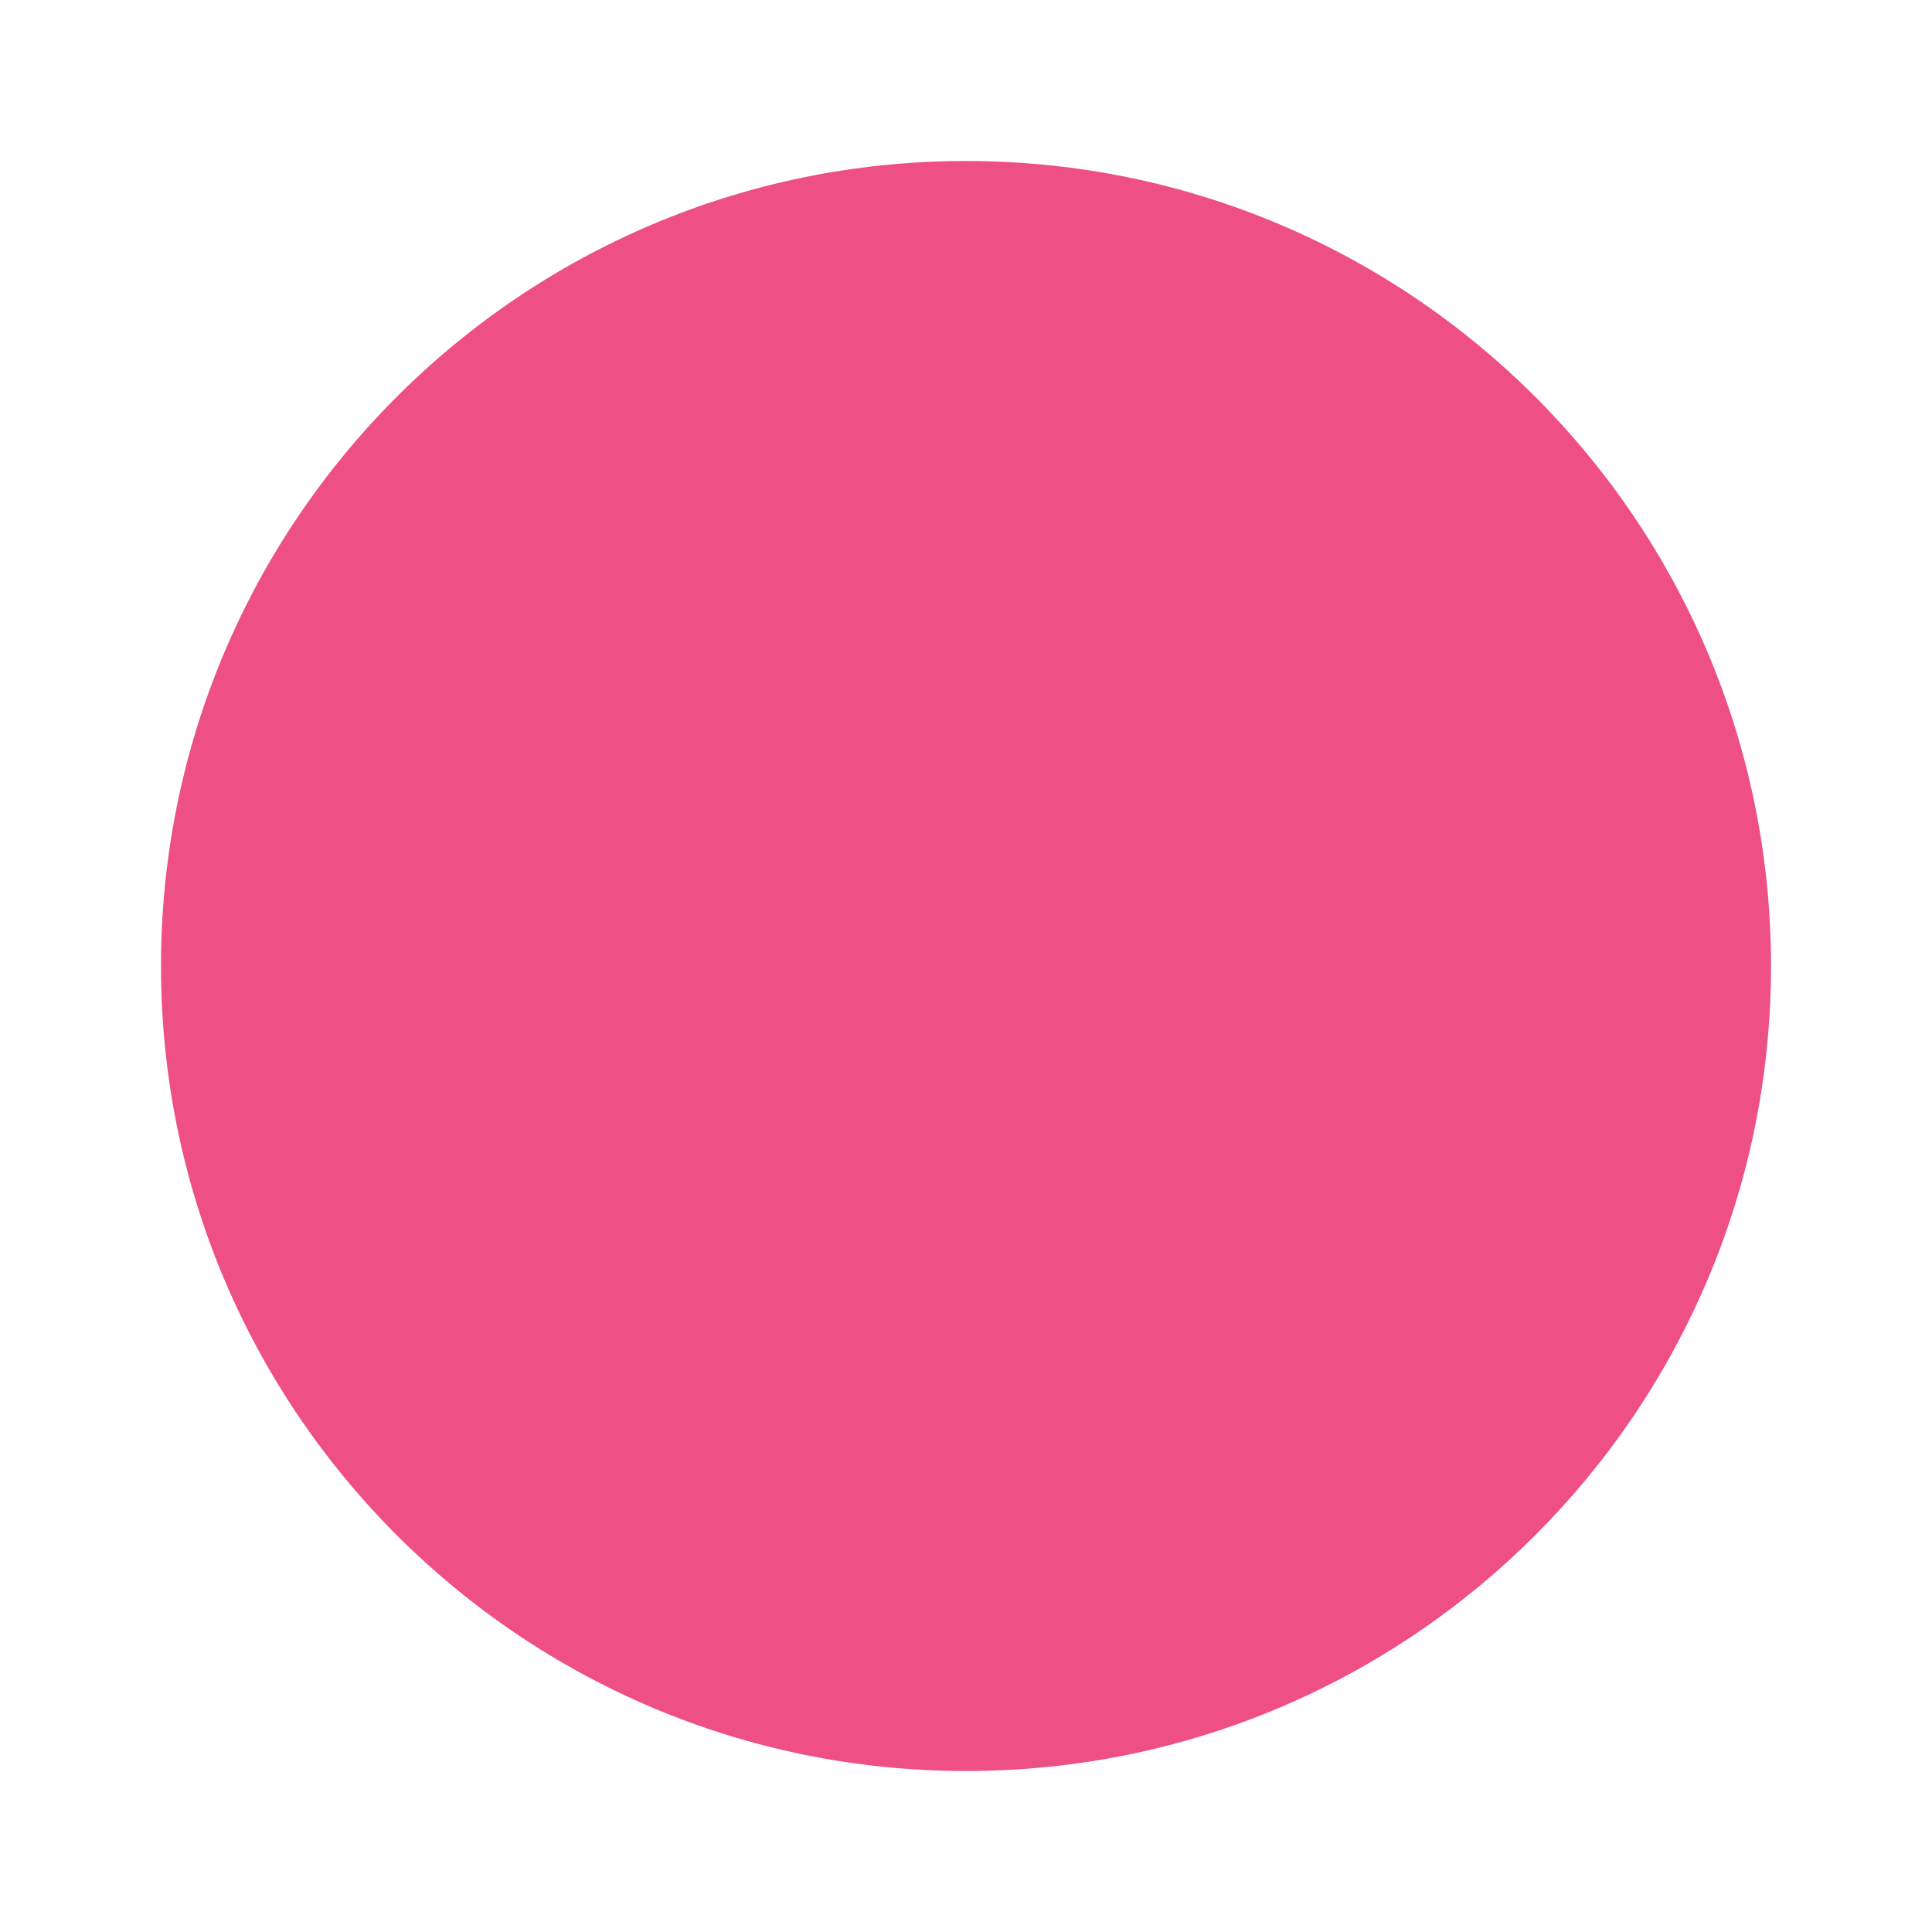
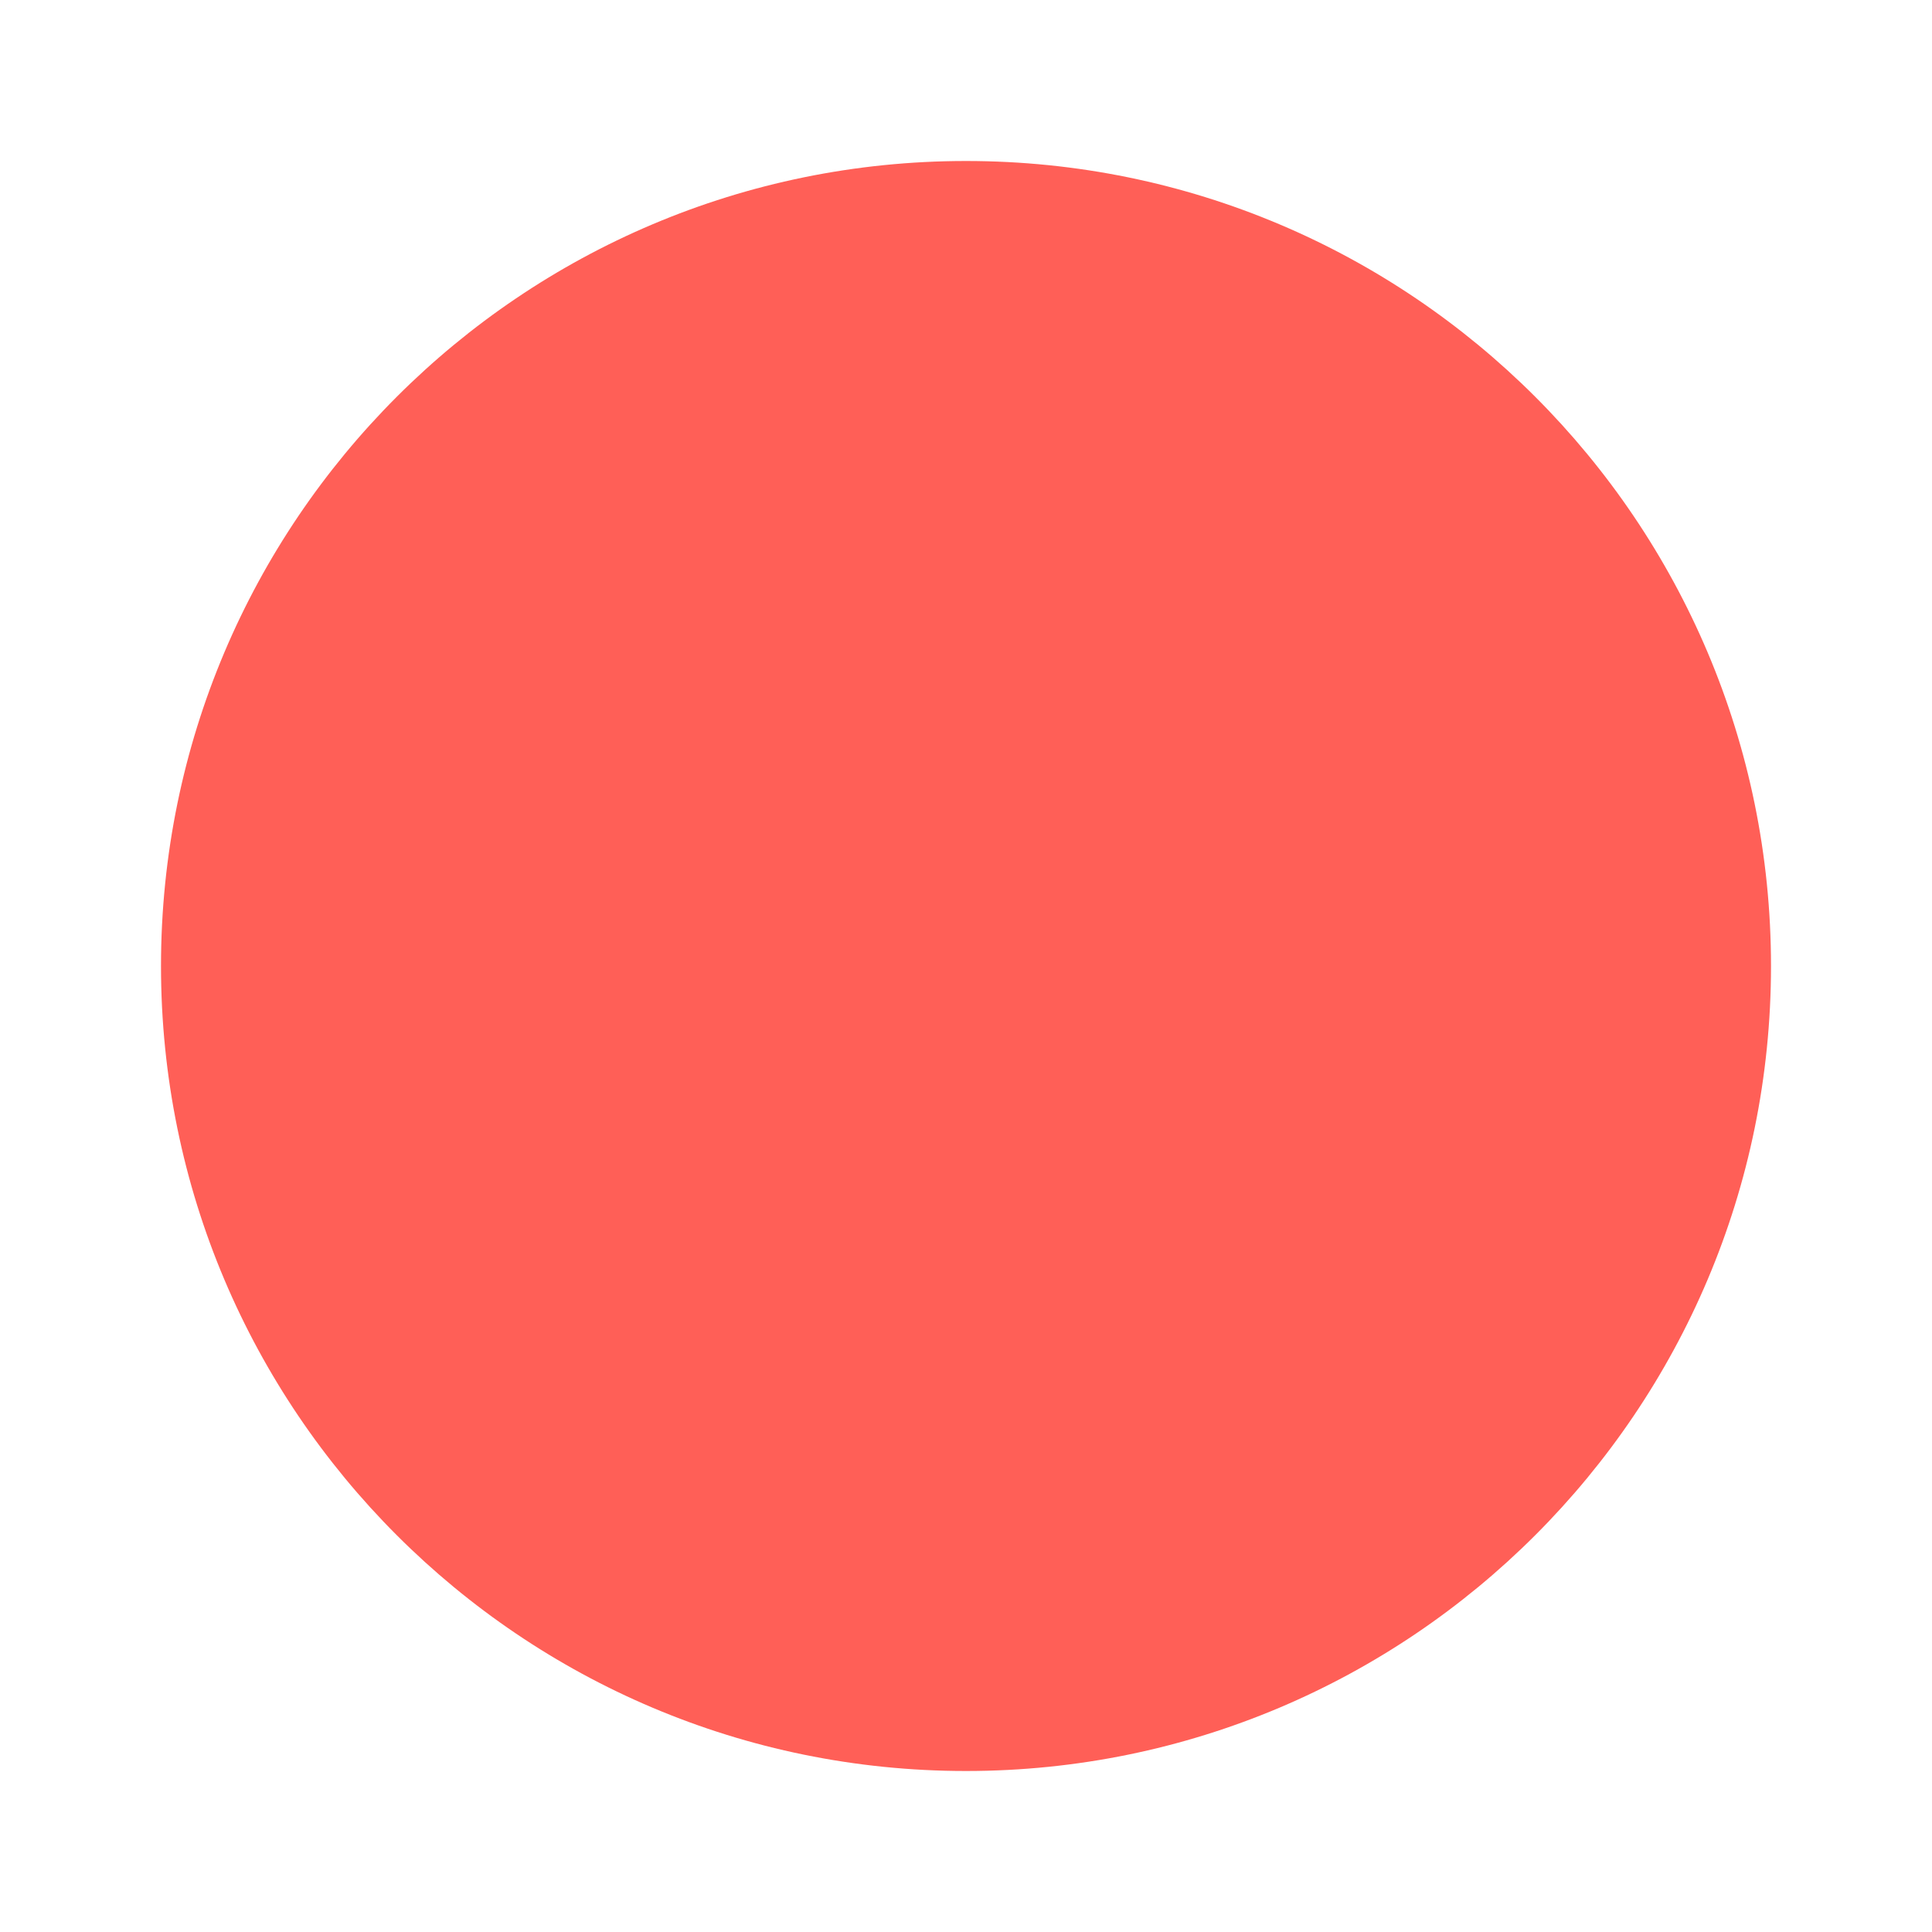
<svg xmlns="http://www.w3.org/2000/svg" width="240mm" height="240mm" viewBox="0 0 240 240" version="1.1" id="svg8">
  <defs id="defs2" />
  <g id="layer1" transform="translate(0,-57)">
-     <circle style="opacity:1;fill:#ee4f84;fill-opacity:1;stroke:#baffff;stroke-width:0;stroke-miterlimit:4;stroke-dasharray:none;stroke-opacity:1" id="path815" cx="120" cy="177" r="100" />
+     <circle style="opacity:1;fill:#ff5f57;fill-opacity:1;stroke:#baffff;stroke-width:0;stroke-miterlimit:4;stroke-dasharray:none;stroke-opacity:1" id="path815" cx="120" cy="177" r="100" />
  </g>
</svg>
